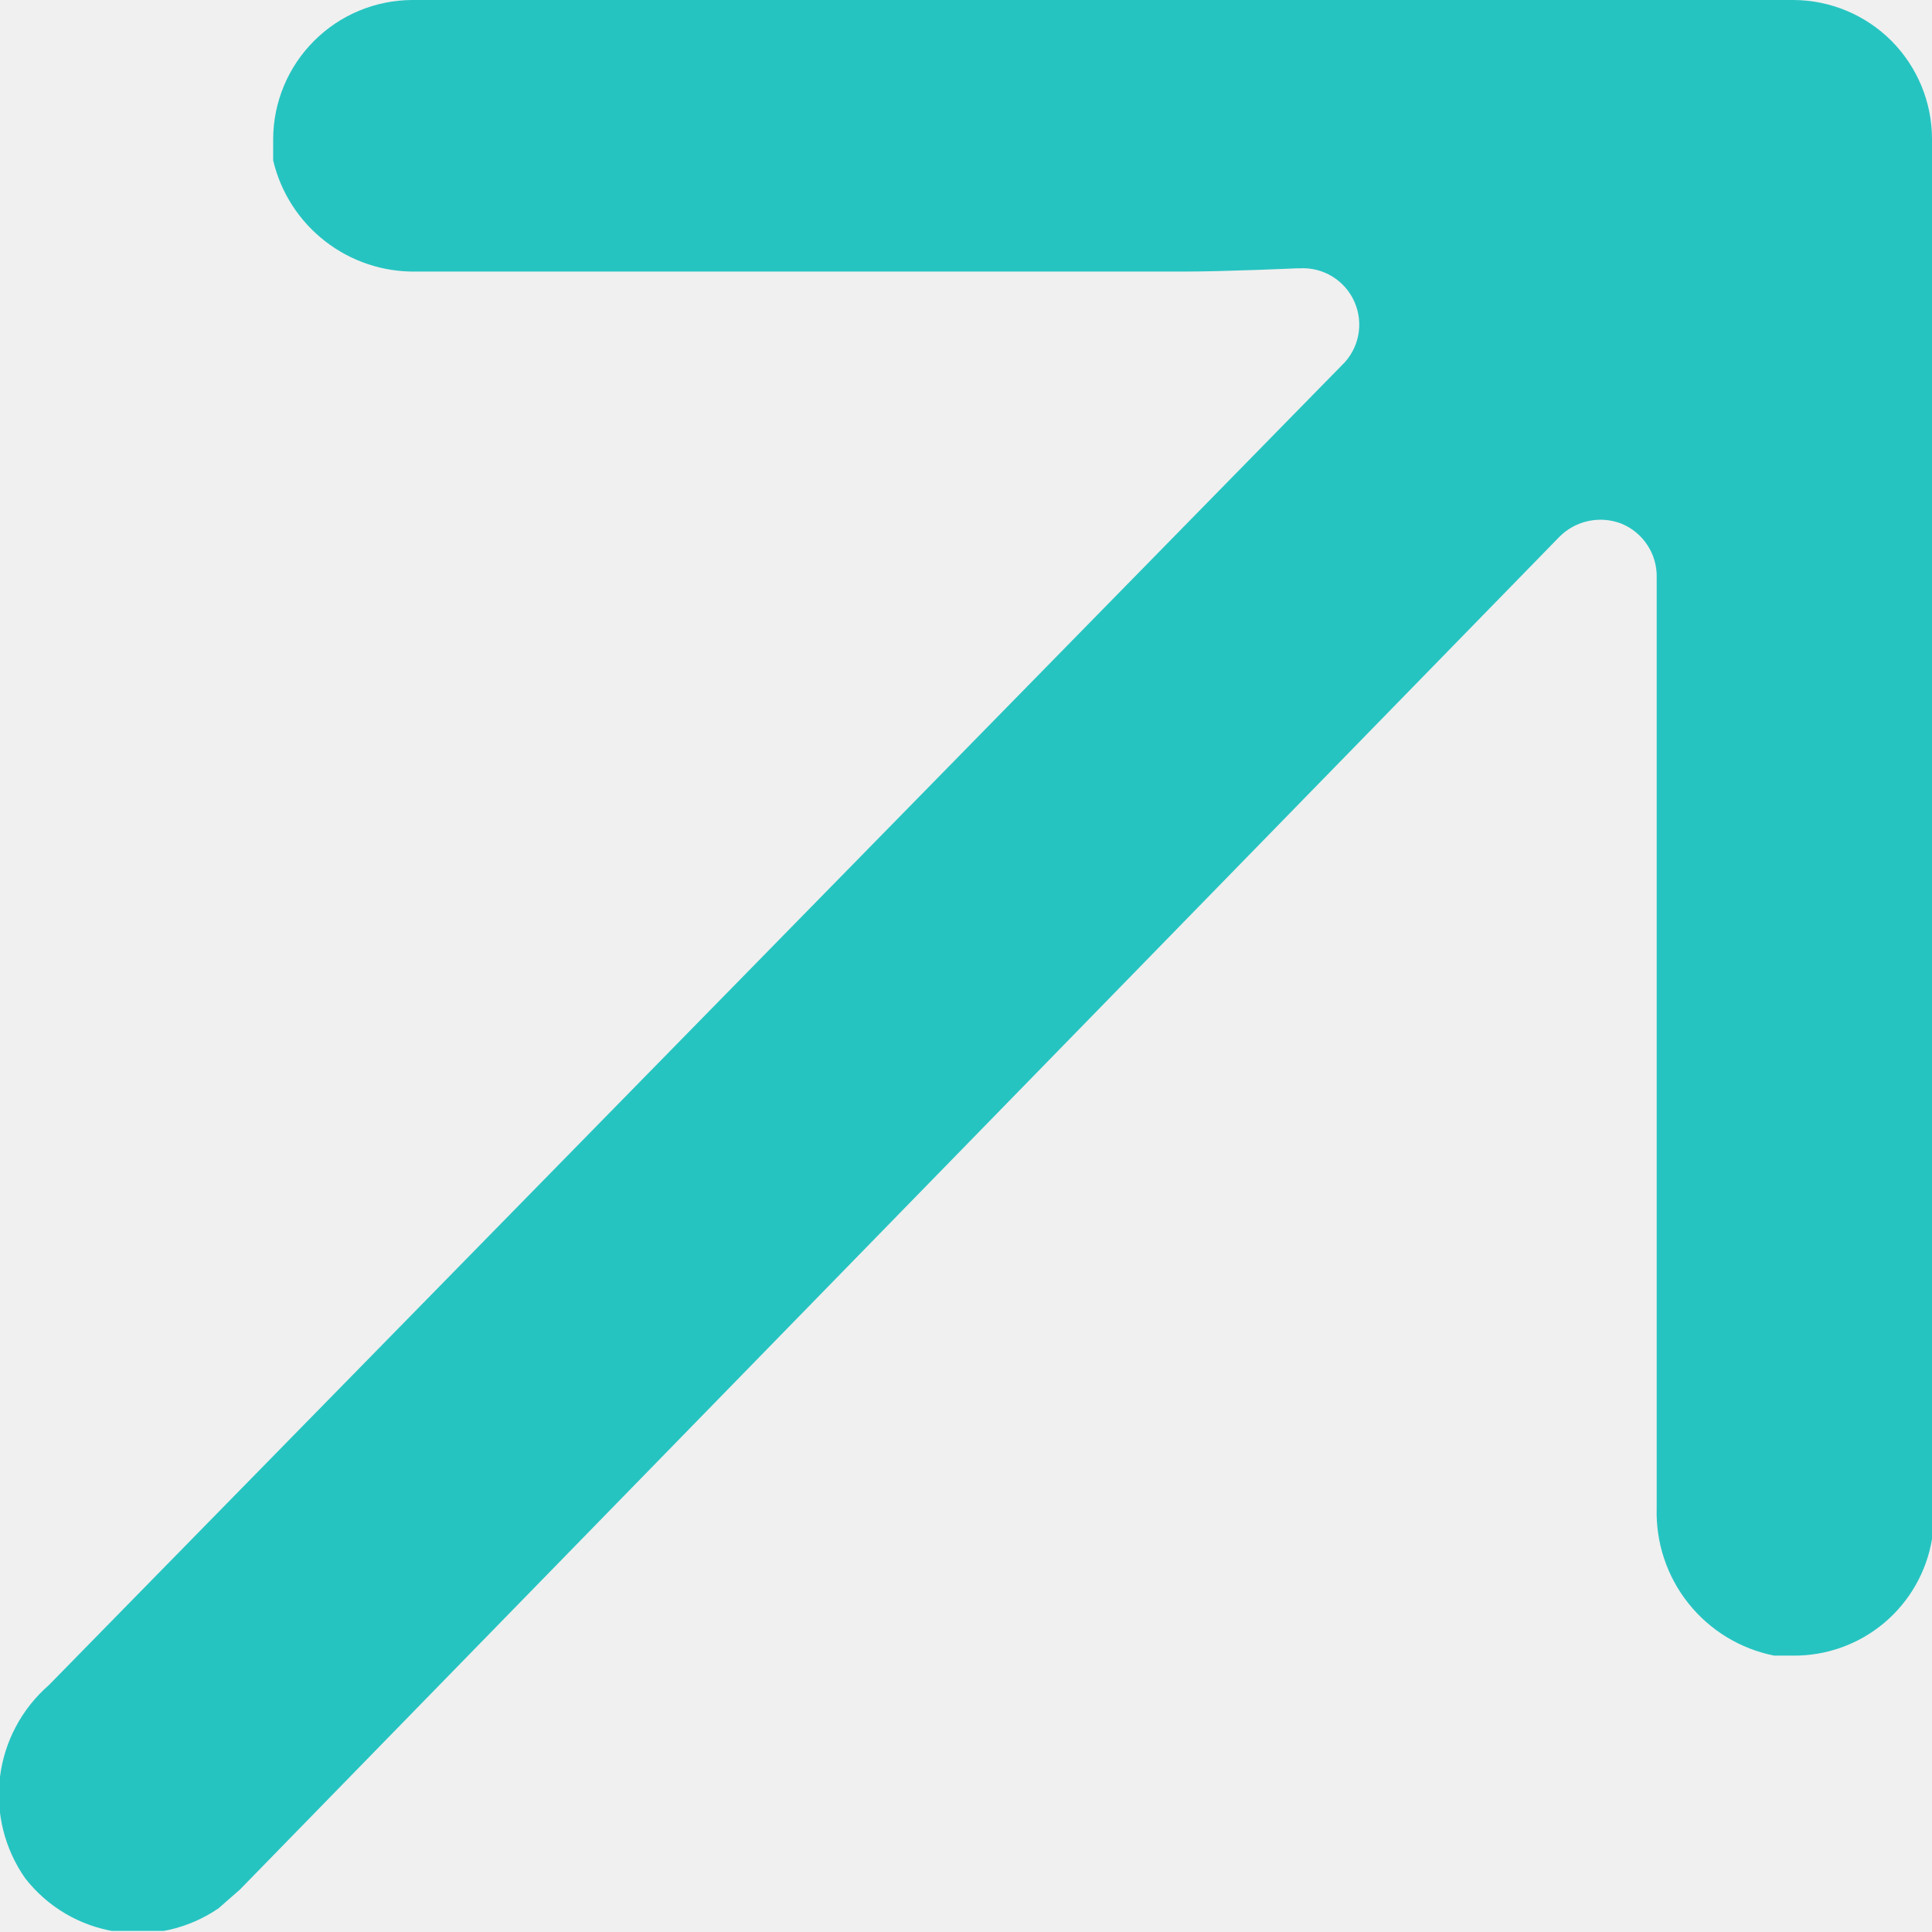
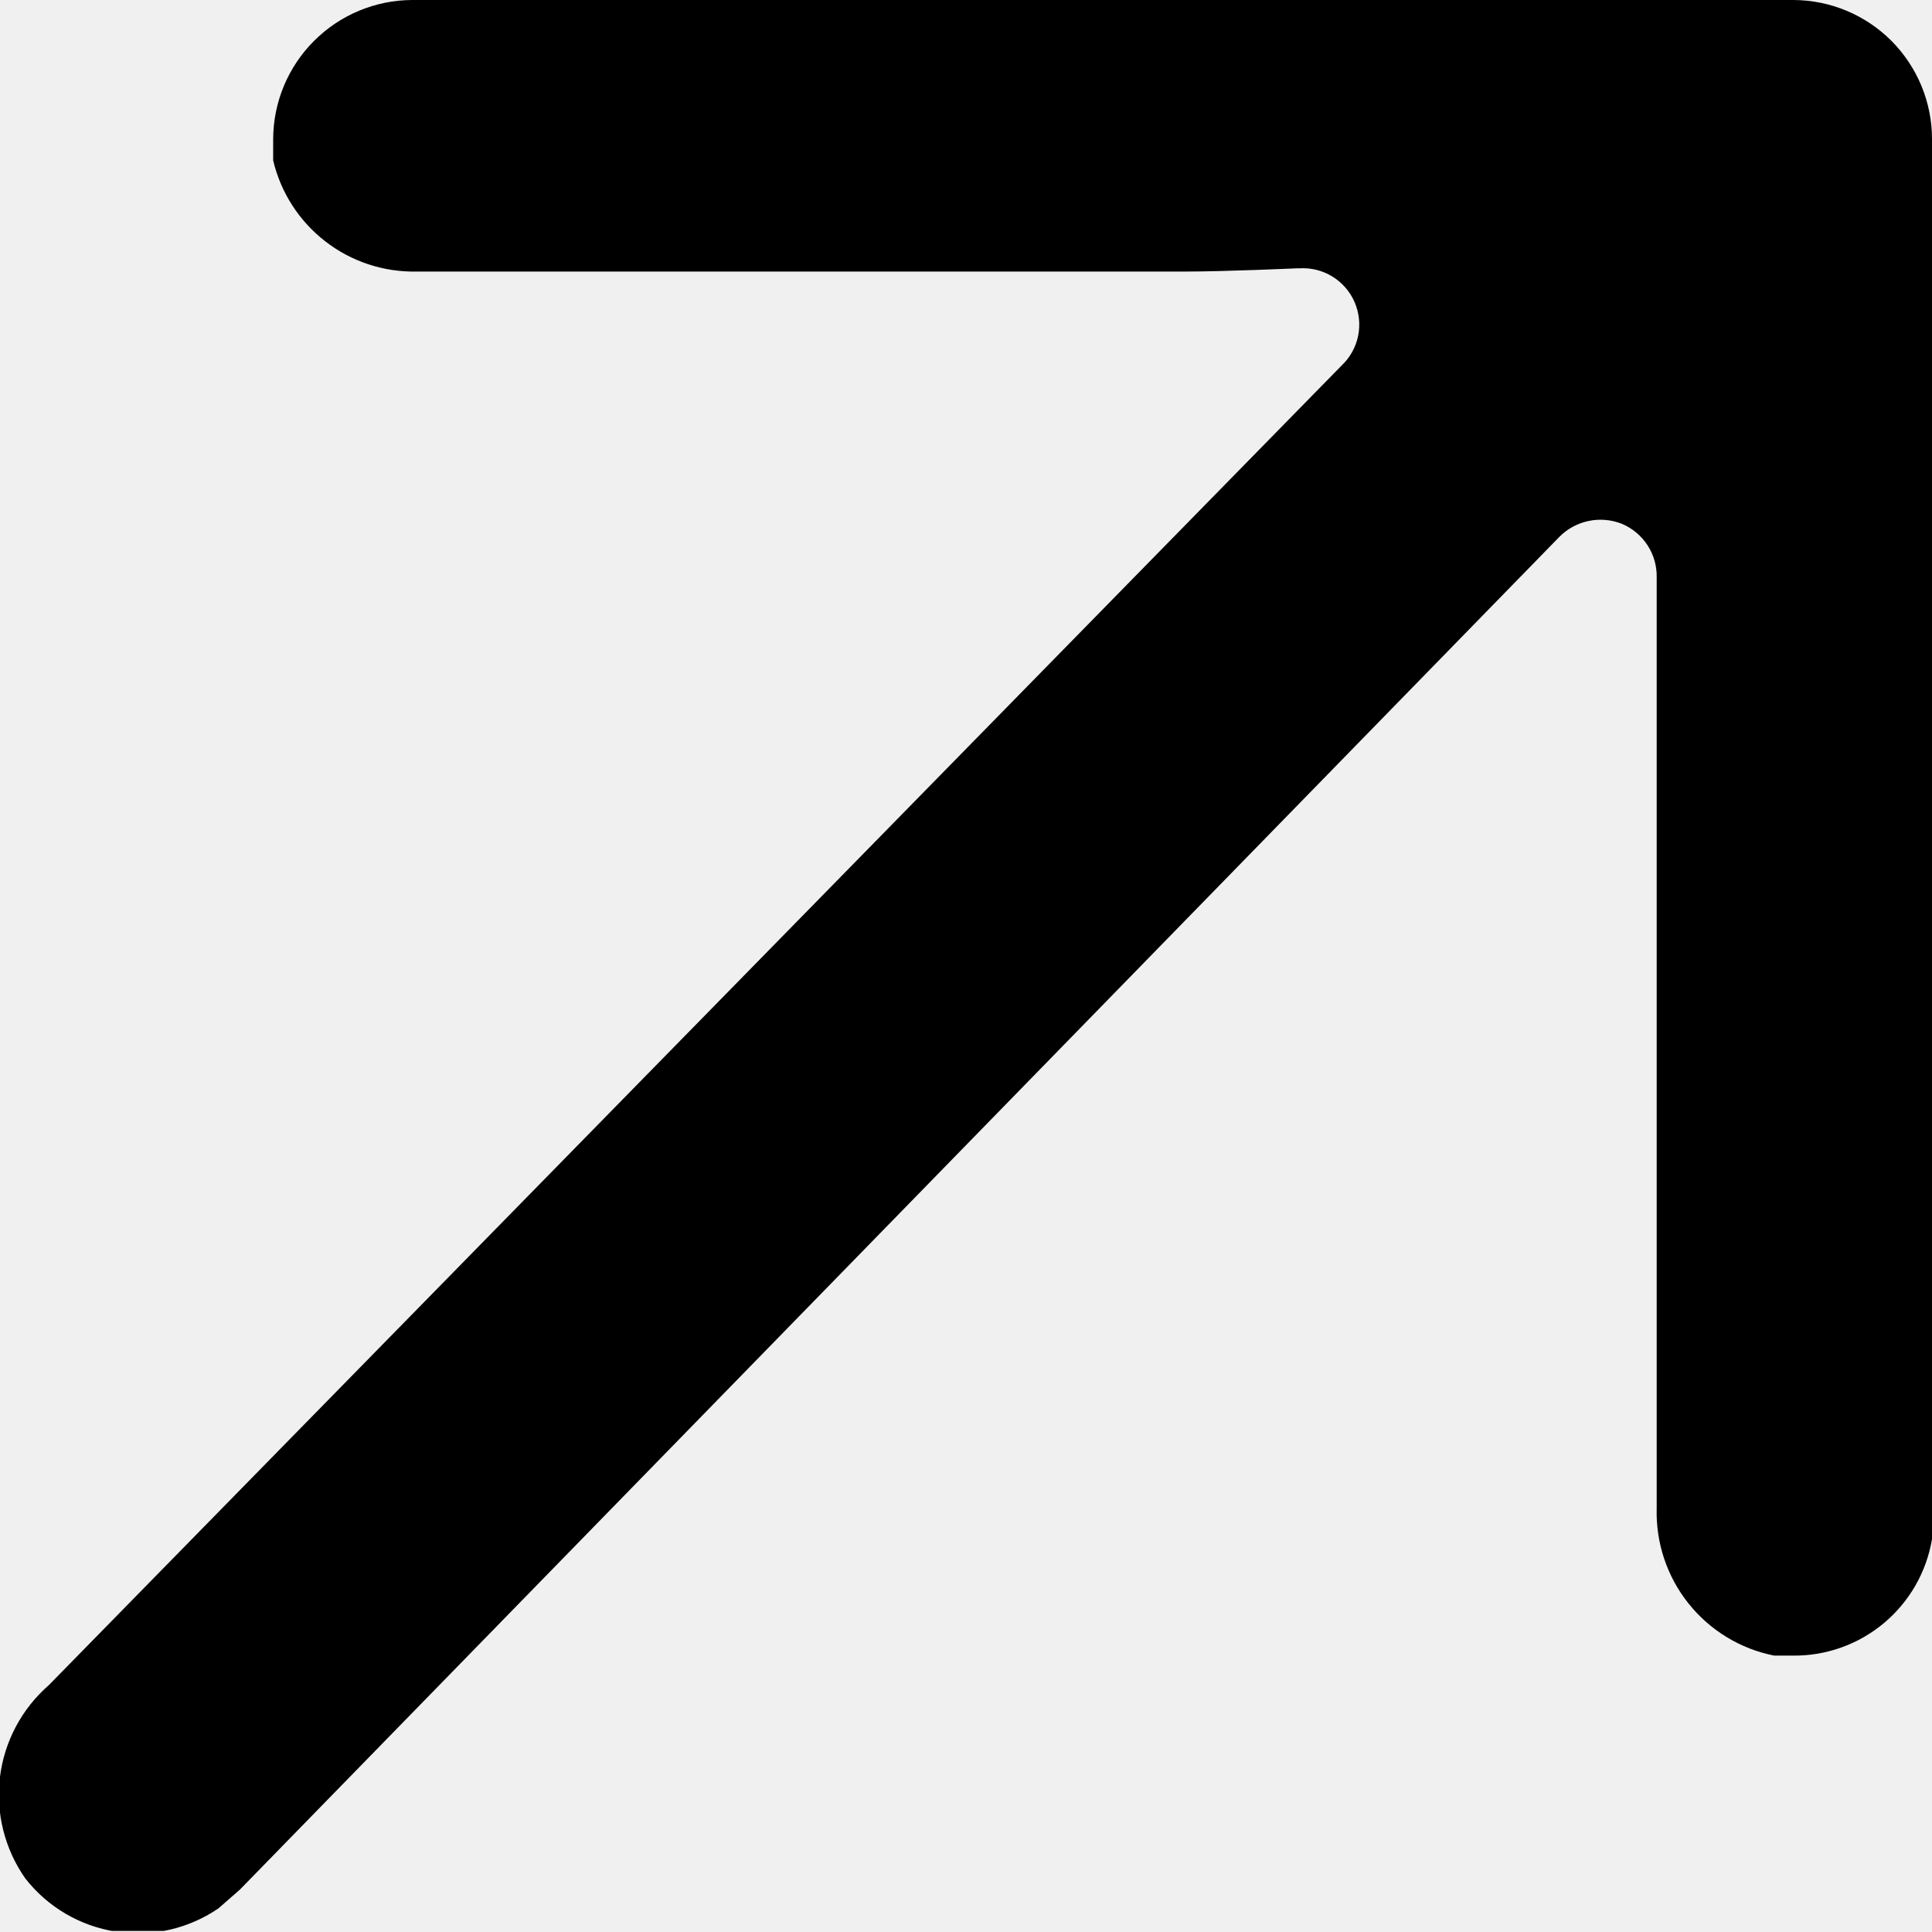
<svg xmlns="http://www.w3.org/2000/svg" width="36" height="36" viewBox="0 0 36 36" fill="none">
  <g clip-path="url(#clip0_1012_102)">
-     <path d="M33.06 30.85H33.42C34.038 30.854 34.637 30.637 35.109 30.24C35.582 29.842 35.898 29.289 36 28.68V28.27V2.59C36 1.905 35.728 1.248 35.245 0.762C34.761 0.277 34.105 0.003 33.42 0L7.68 0C6.994 0.003 6.337 0.276 5.852 0.762C5.366 1.247 5.093 1.904 5.09 2.59V2.99C5.232 3.588 5.574 4.12 6.06 4.496C6.545 4.873 7.145 5.072 7.76 5.06H22.09C22.83 5.06 24.16 5 24.16 5H24.21C24.425 4.986 24.64 5.039 24.824 5.151C25.009 5.264 25.154 5.43 25.24 5.628C25.326 5.826 25.35 6.045 25.307 6.257C25.264 6.468 25.157 6.662 25 6.81L0.91 31.4C0.405 31.84 0.08 32.451 -0.001 33.115C-0.082 33.78 0.086 34.452 0.47 35C0.886 35.534 1.49 35.889 2.159 35.993C2.828 36.097 3.511 35.942 4.07 35.56L4.47 35.21L29.06 10C29.209 9.851 29.398 9.749 29.604 9.707C29.81 9.664 30.024 9.683 30.22 9.76C30.416 9.842 30.583 9.982 30.699 10.16C30.815 10.338 30.875 10.547 30.87 10.76C30.87 10.76 30.87 13.01 30.87 13.85V28.1C30.851 28.743 31.06 29.373 31.461 29.876C31.862 30.38 32.429 30.725 33.06 30.85Z" fill="#26C4C1" />
+     <path d="M33.06 30.85H33.42C34.038 30.854 34.637 30.637 35.109 30.24C35.582 29.842 35.898 29.289 36 28.68V28.27V2.59C36 1.905 35.728 1.248 35.245 0.762C34.761 0.277 34.105 0.003 33.42 0L7.68 0C6.994 0.003 6.337 0.276 5.852 0.762C5.366 1.247 5.093 1.904 5.09 2.59V2.99C5.232 3.588 5.574 4.12 6.06 4.496C6.545 4.873 7.145 5.072 7.76 5.06H22.09C22.83 5.06 24.16 5 24.16 5H24.21C24.425 4.986 24.64 5.039 24.824 5.151C25.009 5.264 25.154 5.43 25.24 5.628C25.326 5.826 25.35 6.045 25.307 6.257C25.264 6.468 25.157 6.662 25 6.81L0.91 31.4C0.405 31.84 0.08 32.451 -0.001 33.115C-0.082 33.78 0.086 34.452 0.47 35C0.886 35.534 1.49 35.889 2.159 35.993C2.828 36.097 3.511 35.942 4.07 35.56L4.47 35.21L29.06 10C29.209 9.851 29.398 9.749 29.604 9.707C29.81 9.664 30.024 9.683 30.22 9.76C30.416 9.842 30.583 9.982 30.699 10.16C30.815 10.338 30.875 10.547 30.87 10.76C30.87 10.76 30.87 13.01 30.87 13.85V28.1C30.851 28.743 31.06 29.373 31.461 29.876C31.862 30.38 32.429 30.725 33.06 30.85Z" fill="currentColor" />
  </g>
  <defs>
    <clipPath id="clip0_1012_102">
      <rect width="36" height="35.98" fill="white" />
    </clipPath>
  </defs>
</svg>
